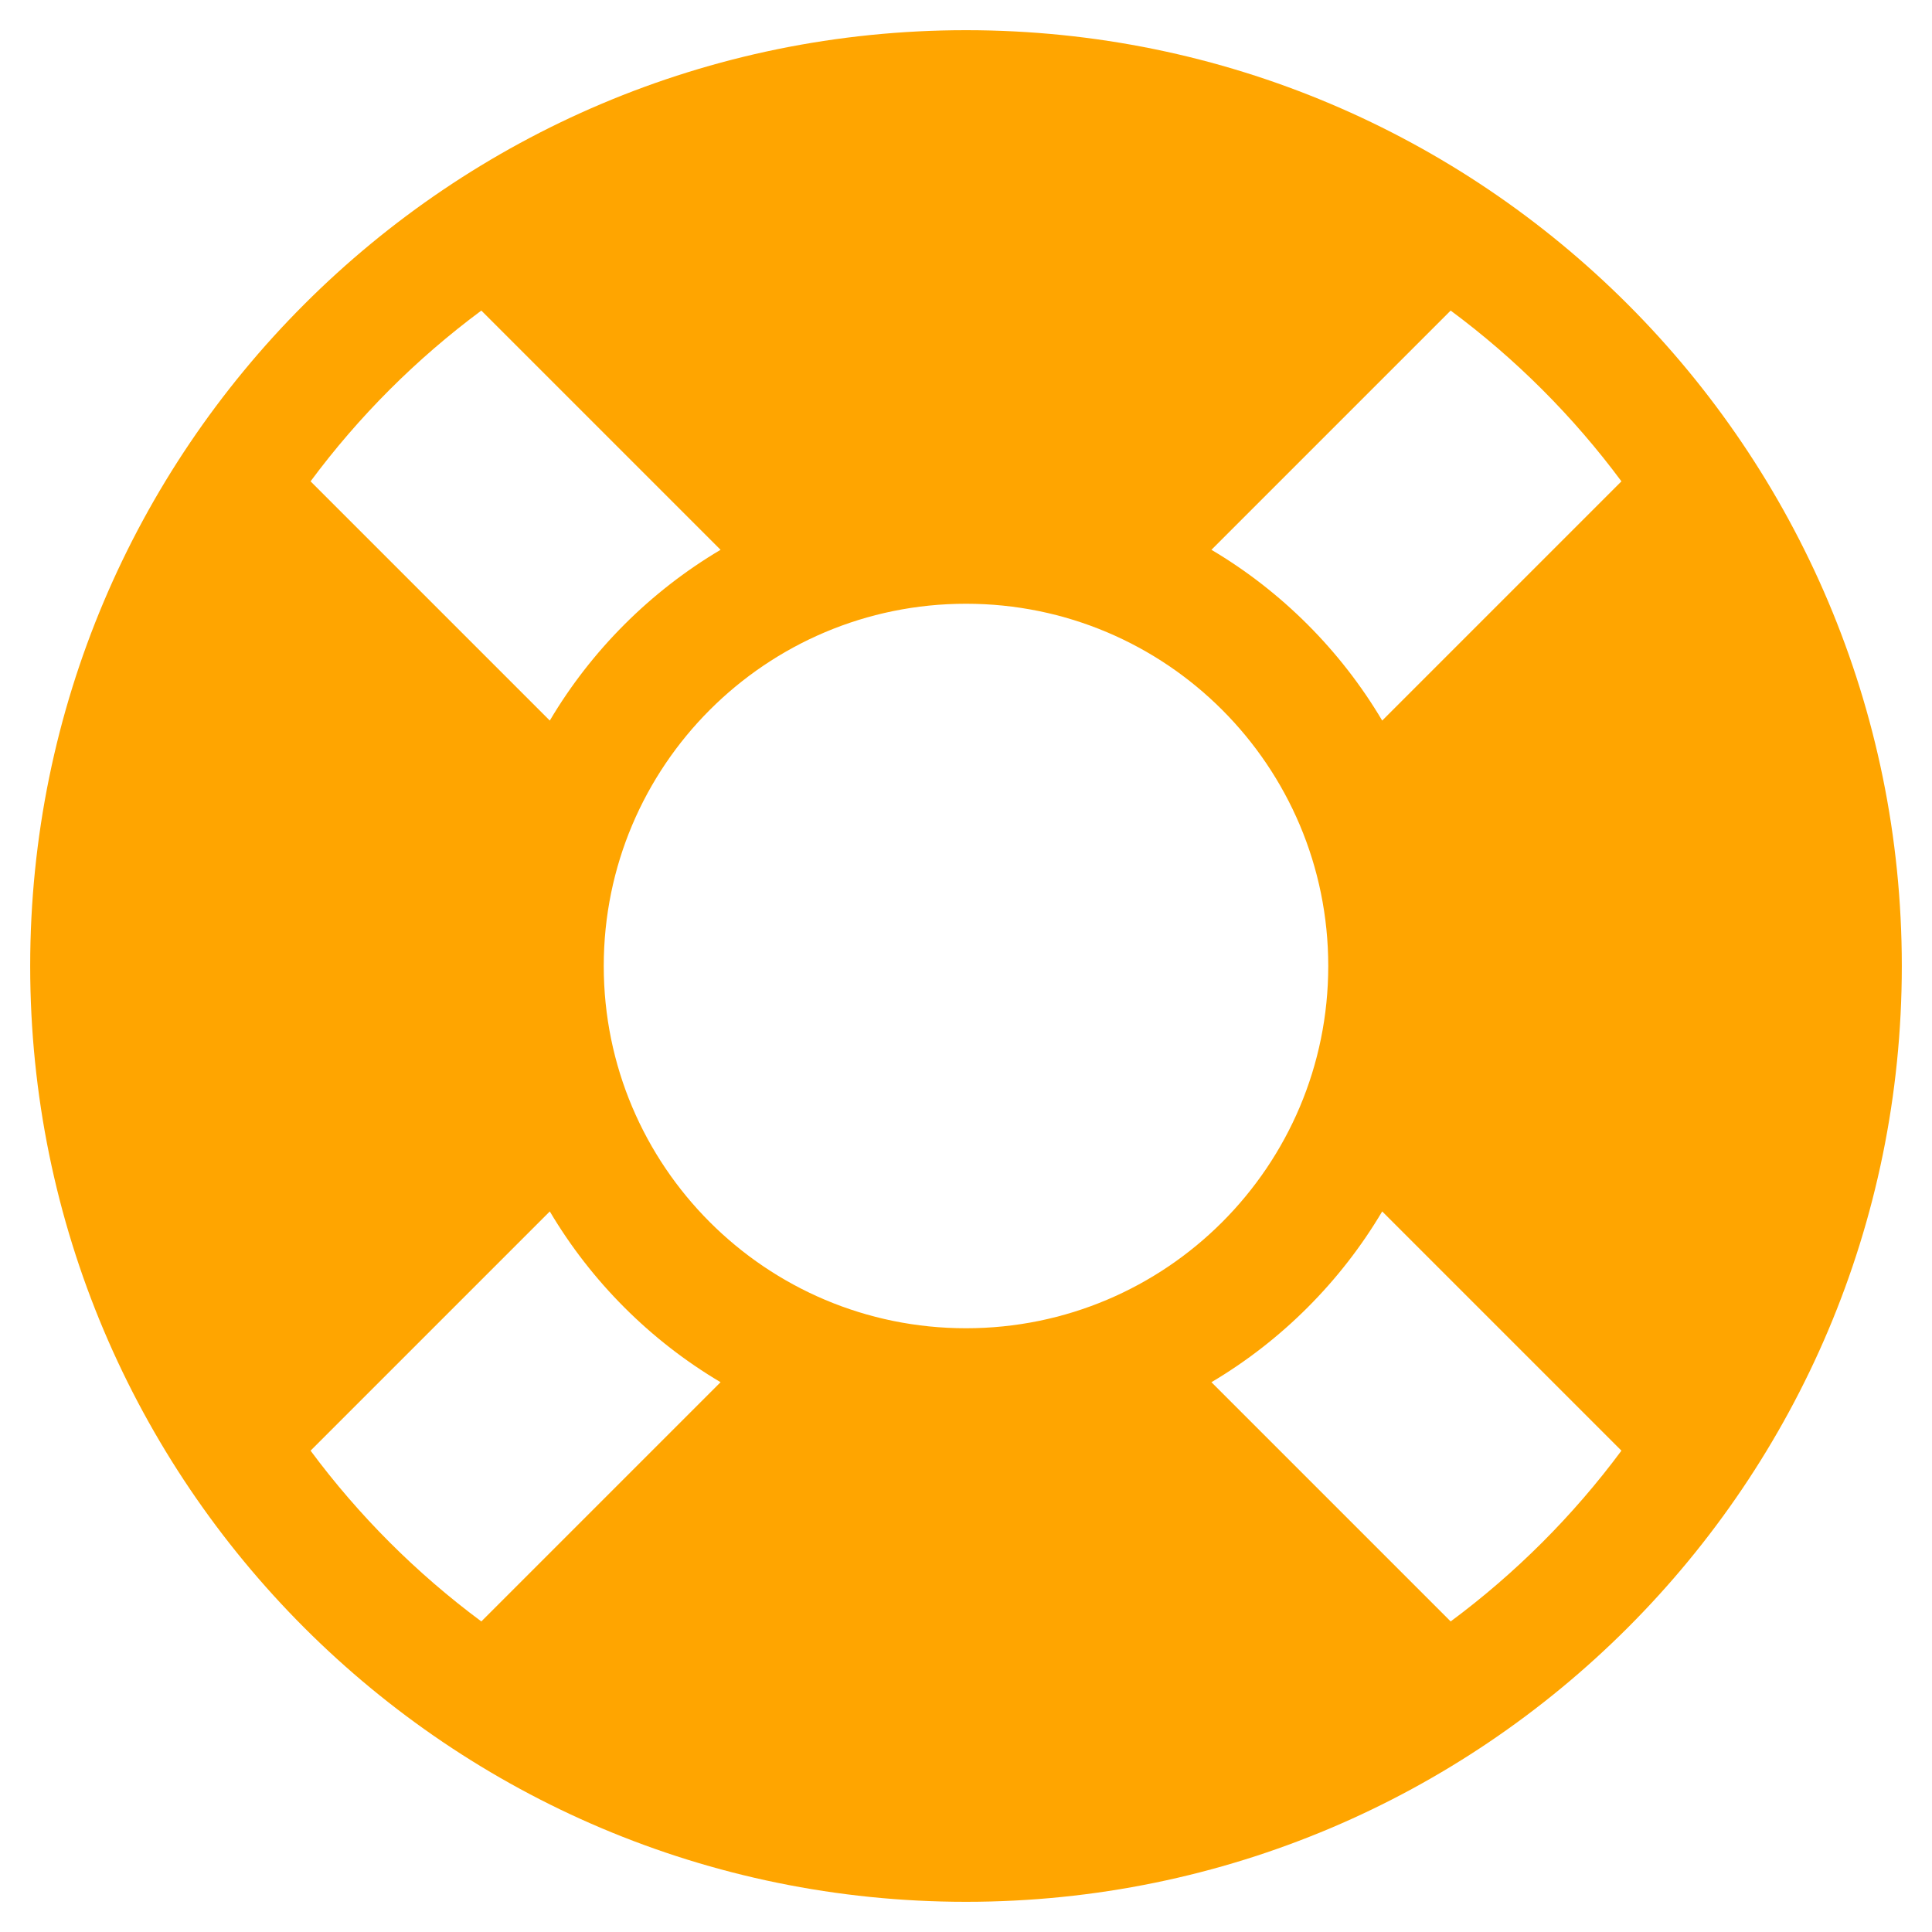
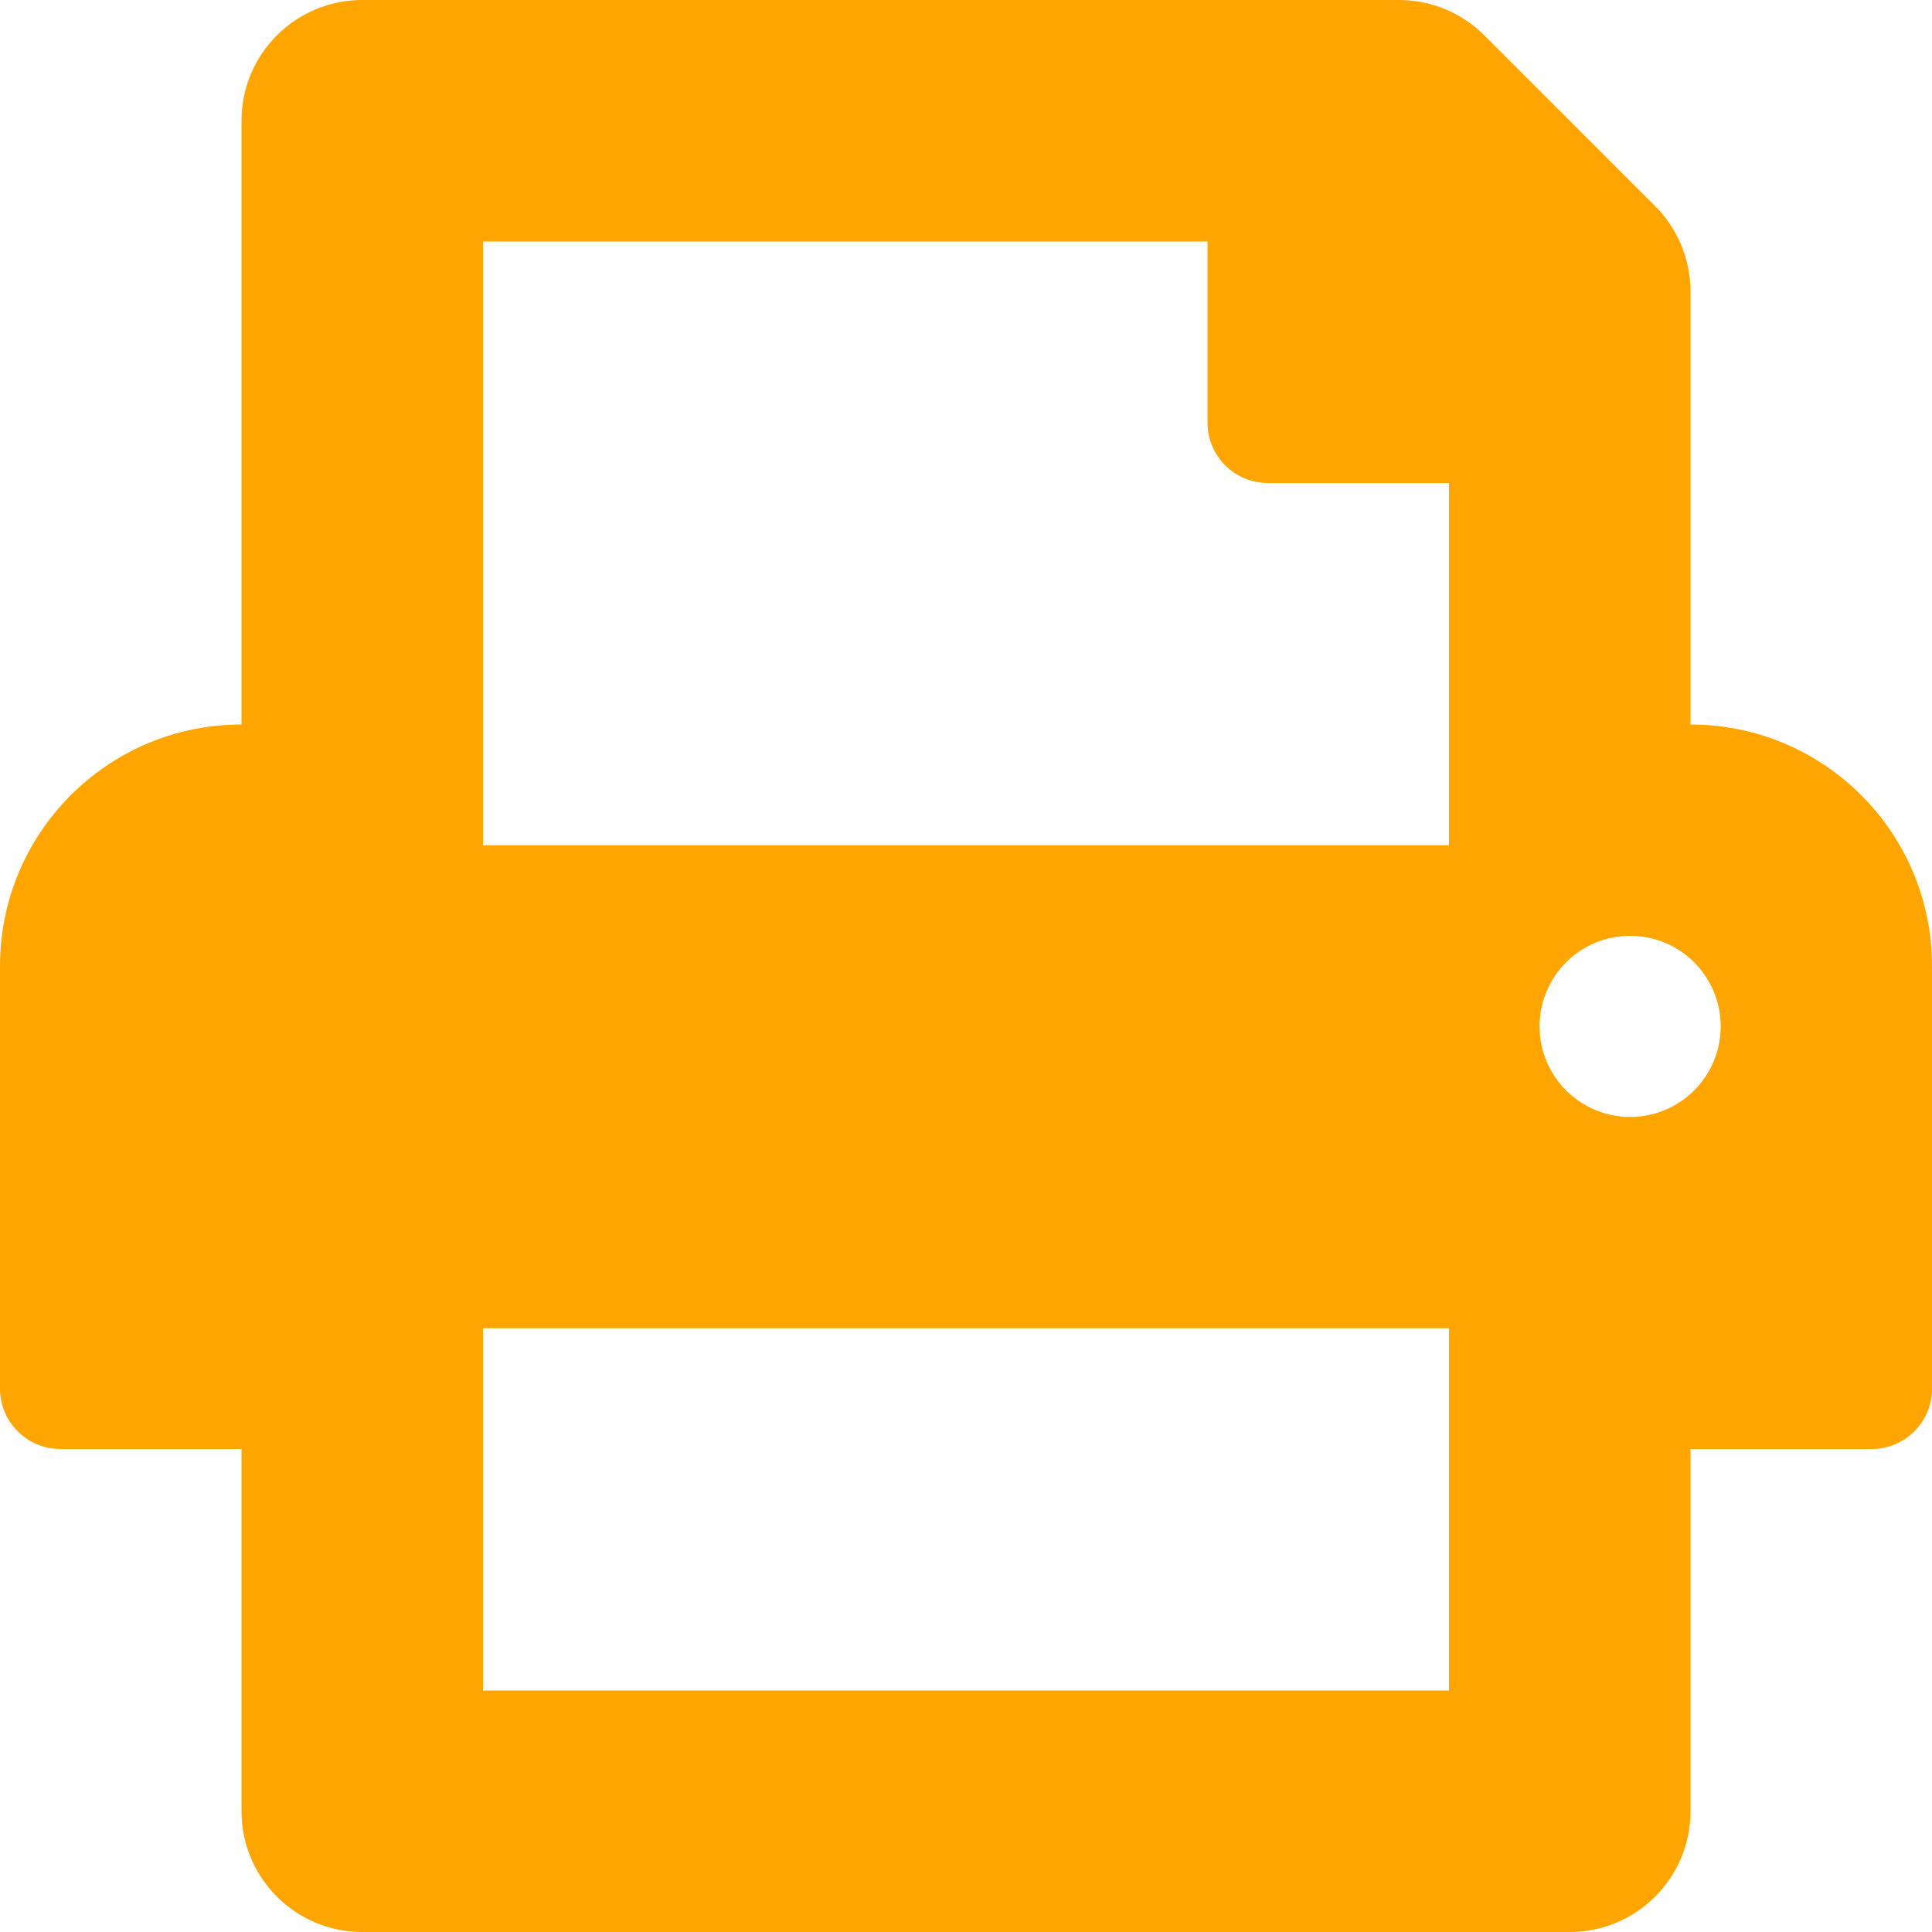
<svg xmlns="http://www.w3.org/2000/svg" style="fill:orange;" viewBox="0 0 512 512">
-   <path d="M256 8C119.033 8 8 119.033 8 256s111.033 248 248 248 248-111.033 248-248S392.967 8 256 8zm173.696 119.559l-63.399 63.399c-10.987-18.559-26.67-34.252-45.255-45.255l63.399-63.399a218.396 218.396 0 0 1 45.255 45.255zM256 352c-53.019 0-96-42.981-96-96s42.981-96 96-96 96 42.981 96 96-42.981 96-96 96zM127.559 82.304l63.399 63.399c-18.559 10.987-34.252 26.67-45.255 45.255l-63.399-63.399a218.372 218.372 0 0 1 45.255-45.255zM82.304 384.441l63.399-63.399c10.987 18.559 26.67 34.252 45.255 45.255l-63.399 63.399a218.396 218.396 0 0 1-45.255-45.255zm302.137 45.255l-63.399-63.399c18.559-10.987 34.252-26.67 45.255-45.255l63.399 63.399a218.403 218.403 0 0 1-45.255 45.255z" />
+   <path d="M448 192V77.25c0-8.49-3.37-16.62-9.37-22.63L393.37 9.37c-6-6-14.14-9.37-22.63-9.37H96C78.33 0 64 14.33 64 32v160c-35.35 0-64 28.65-64 64v112c0 8.84 7.16 16 16 16h48v96c0 17.67 14.33 32 32 32h320c17.67 0 32-14.33 32-32v-96h48c8.84 0 16-7.16 16-16V256c0-35.35-28.65-64-64-64zm-64 256H128v-96h256v96zm0-224H128V64h192v48c0 8.84 7.16 16 16 16h48v96zm48 72c-13.25 0-24-10.75-24-24 0-13.26 10.75-24 24-24s24 10.74 24 24c0 13.25-10.75 24-24 24z" />
</svg>
